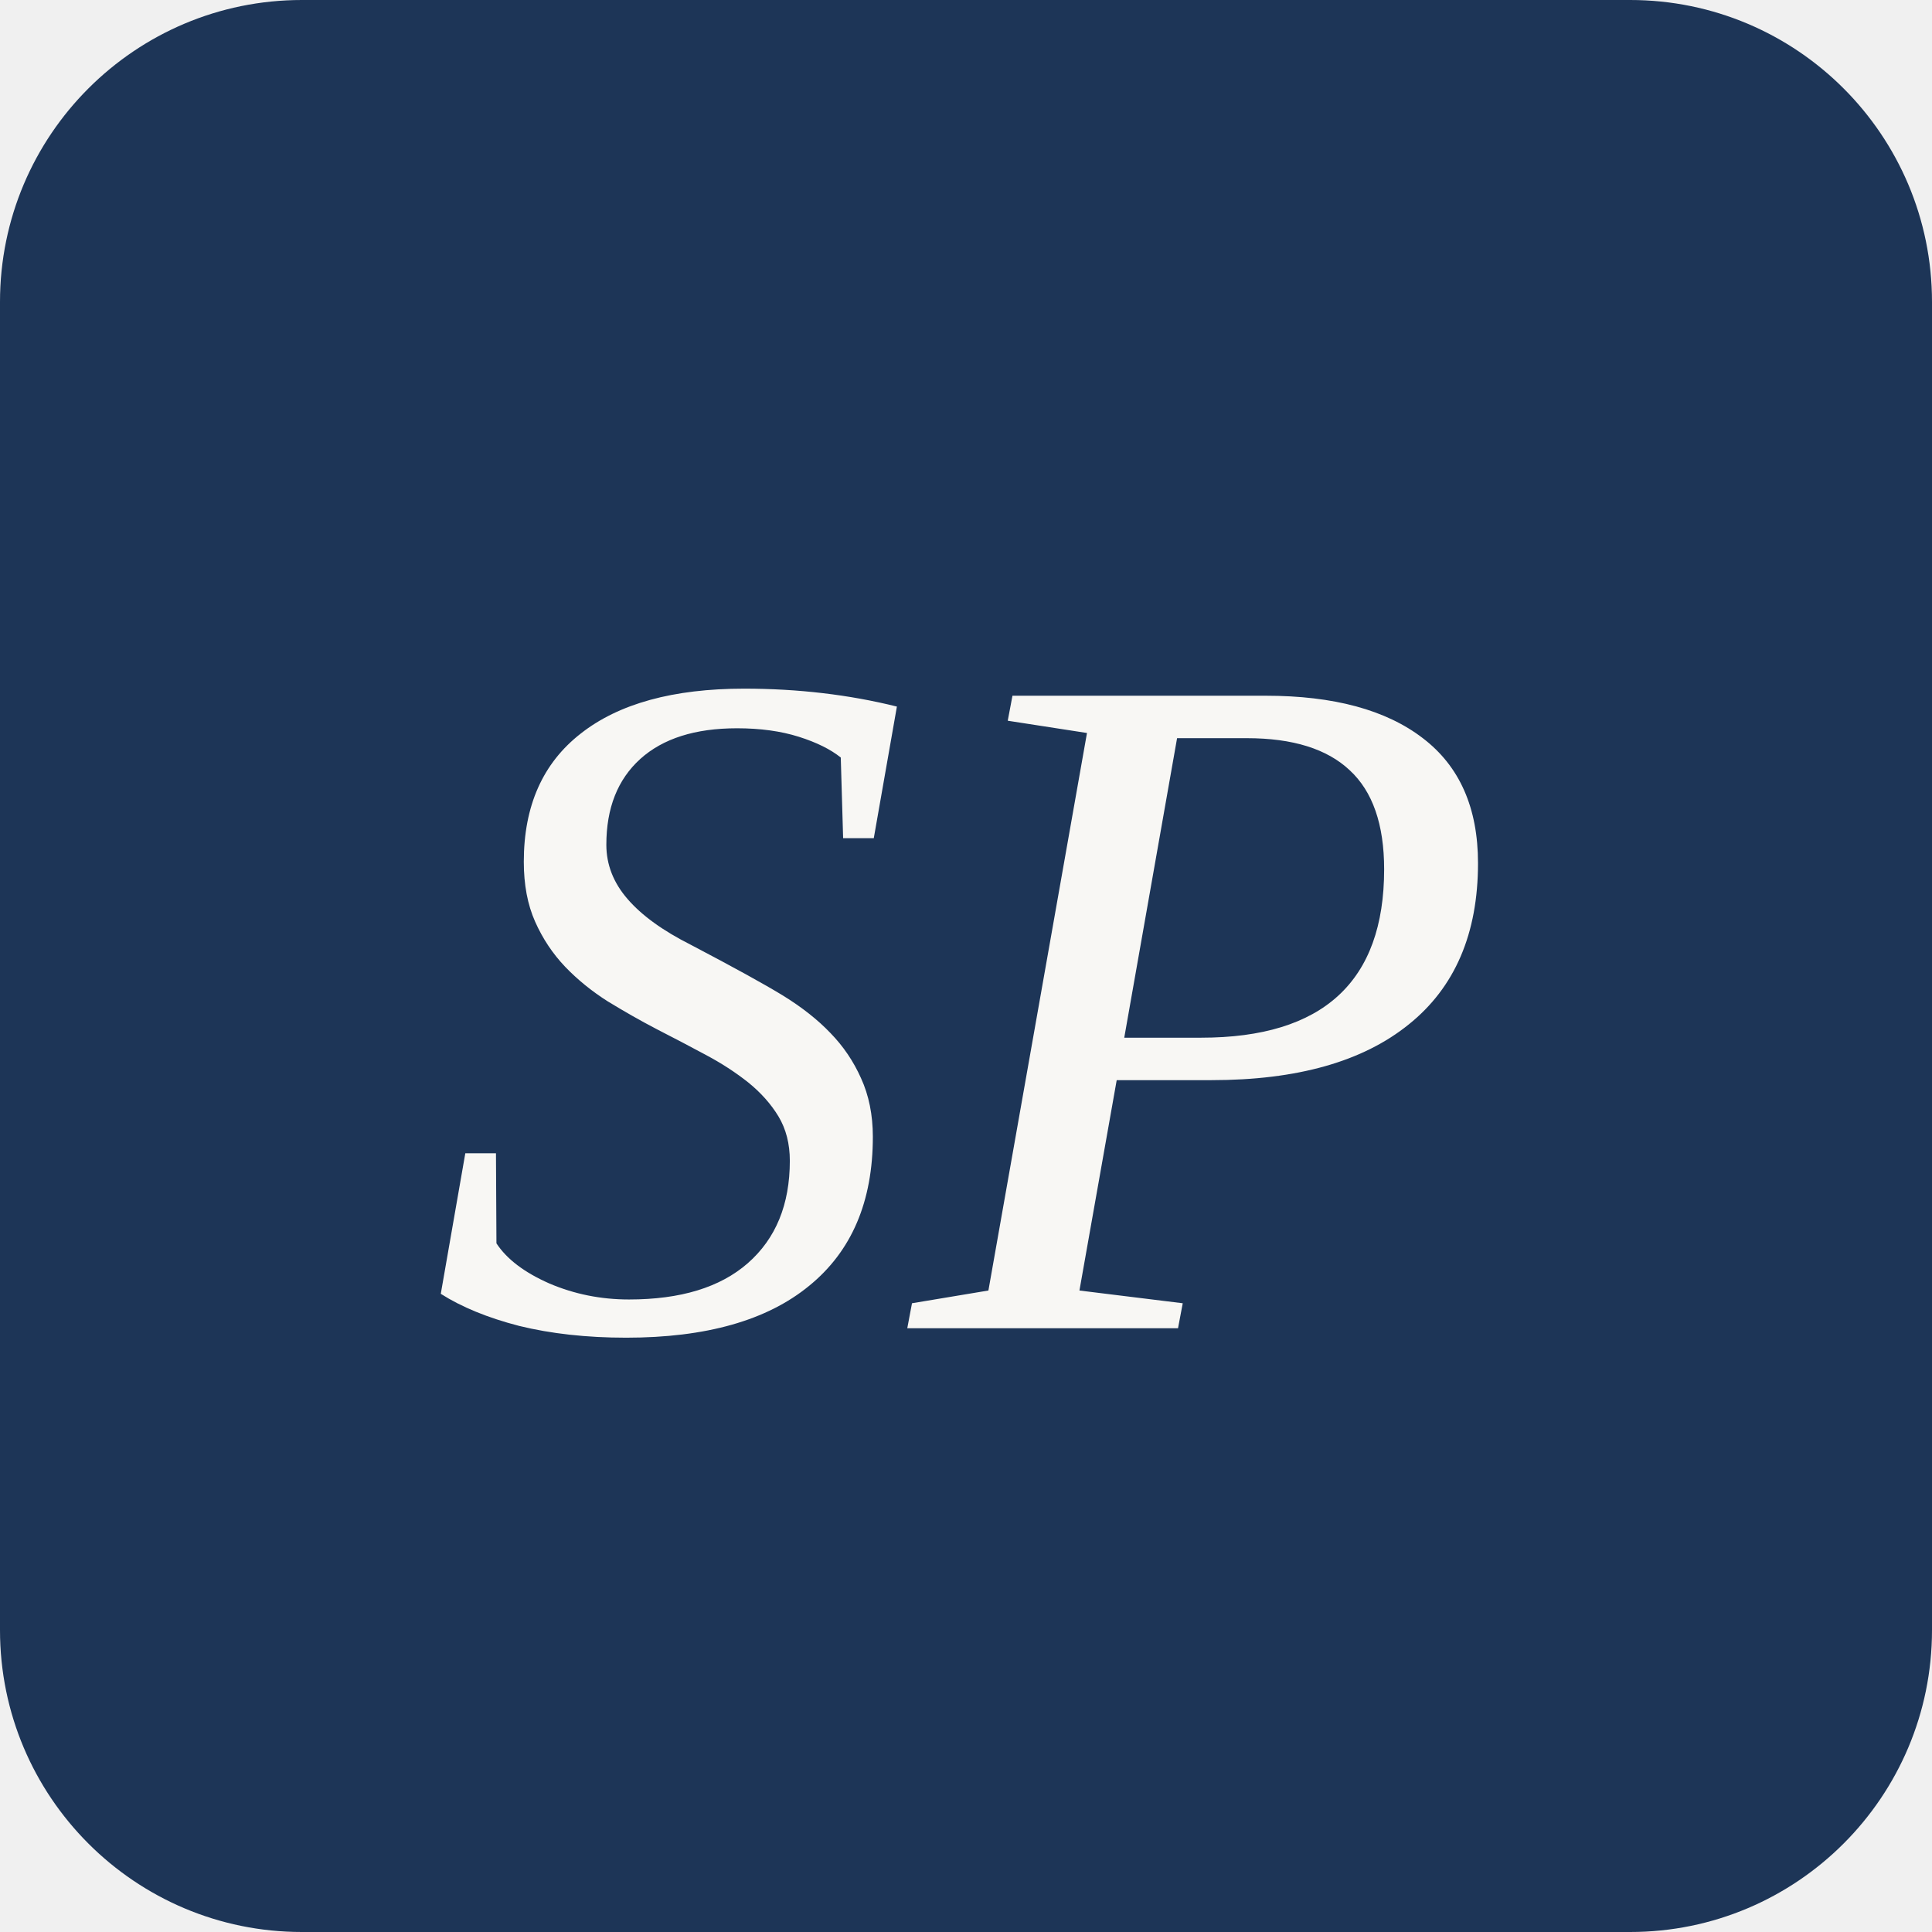
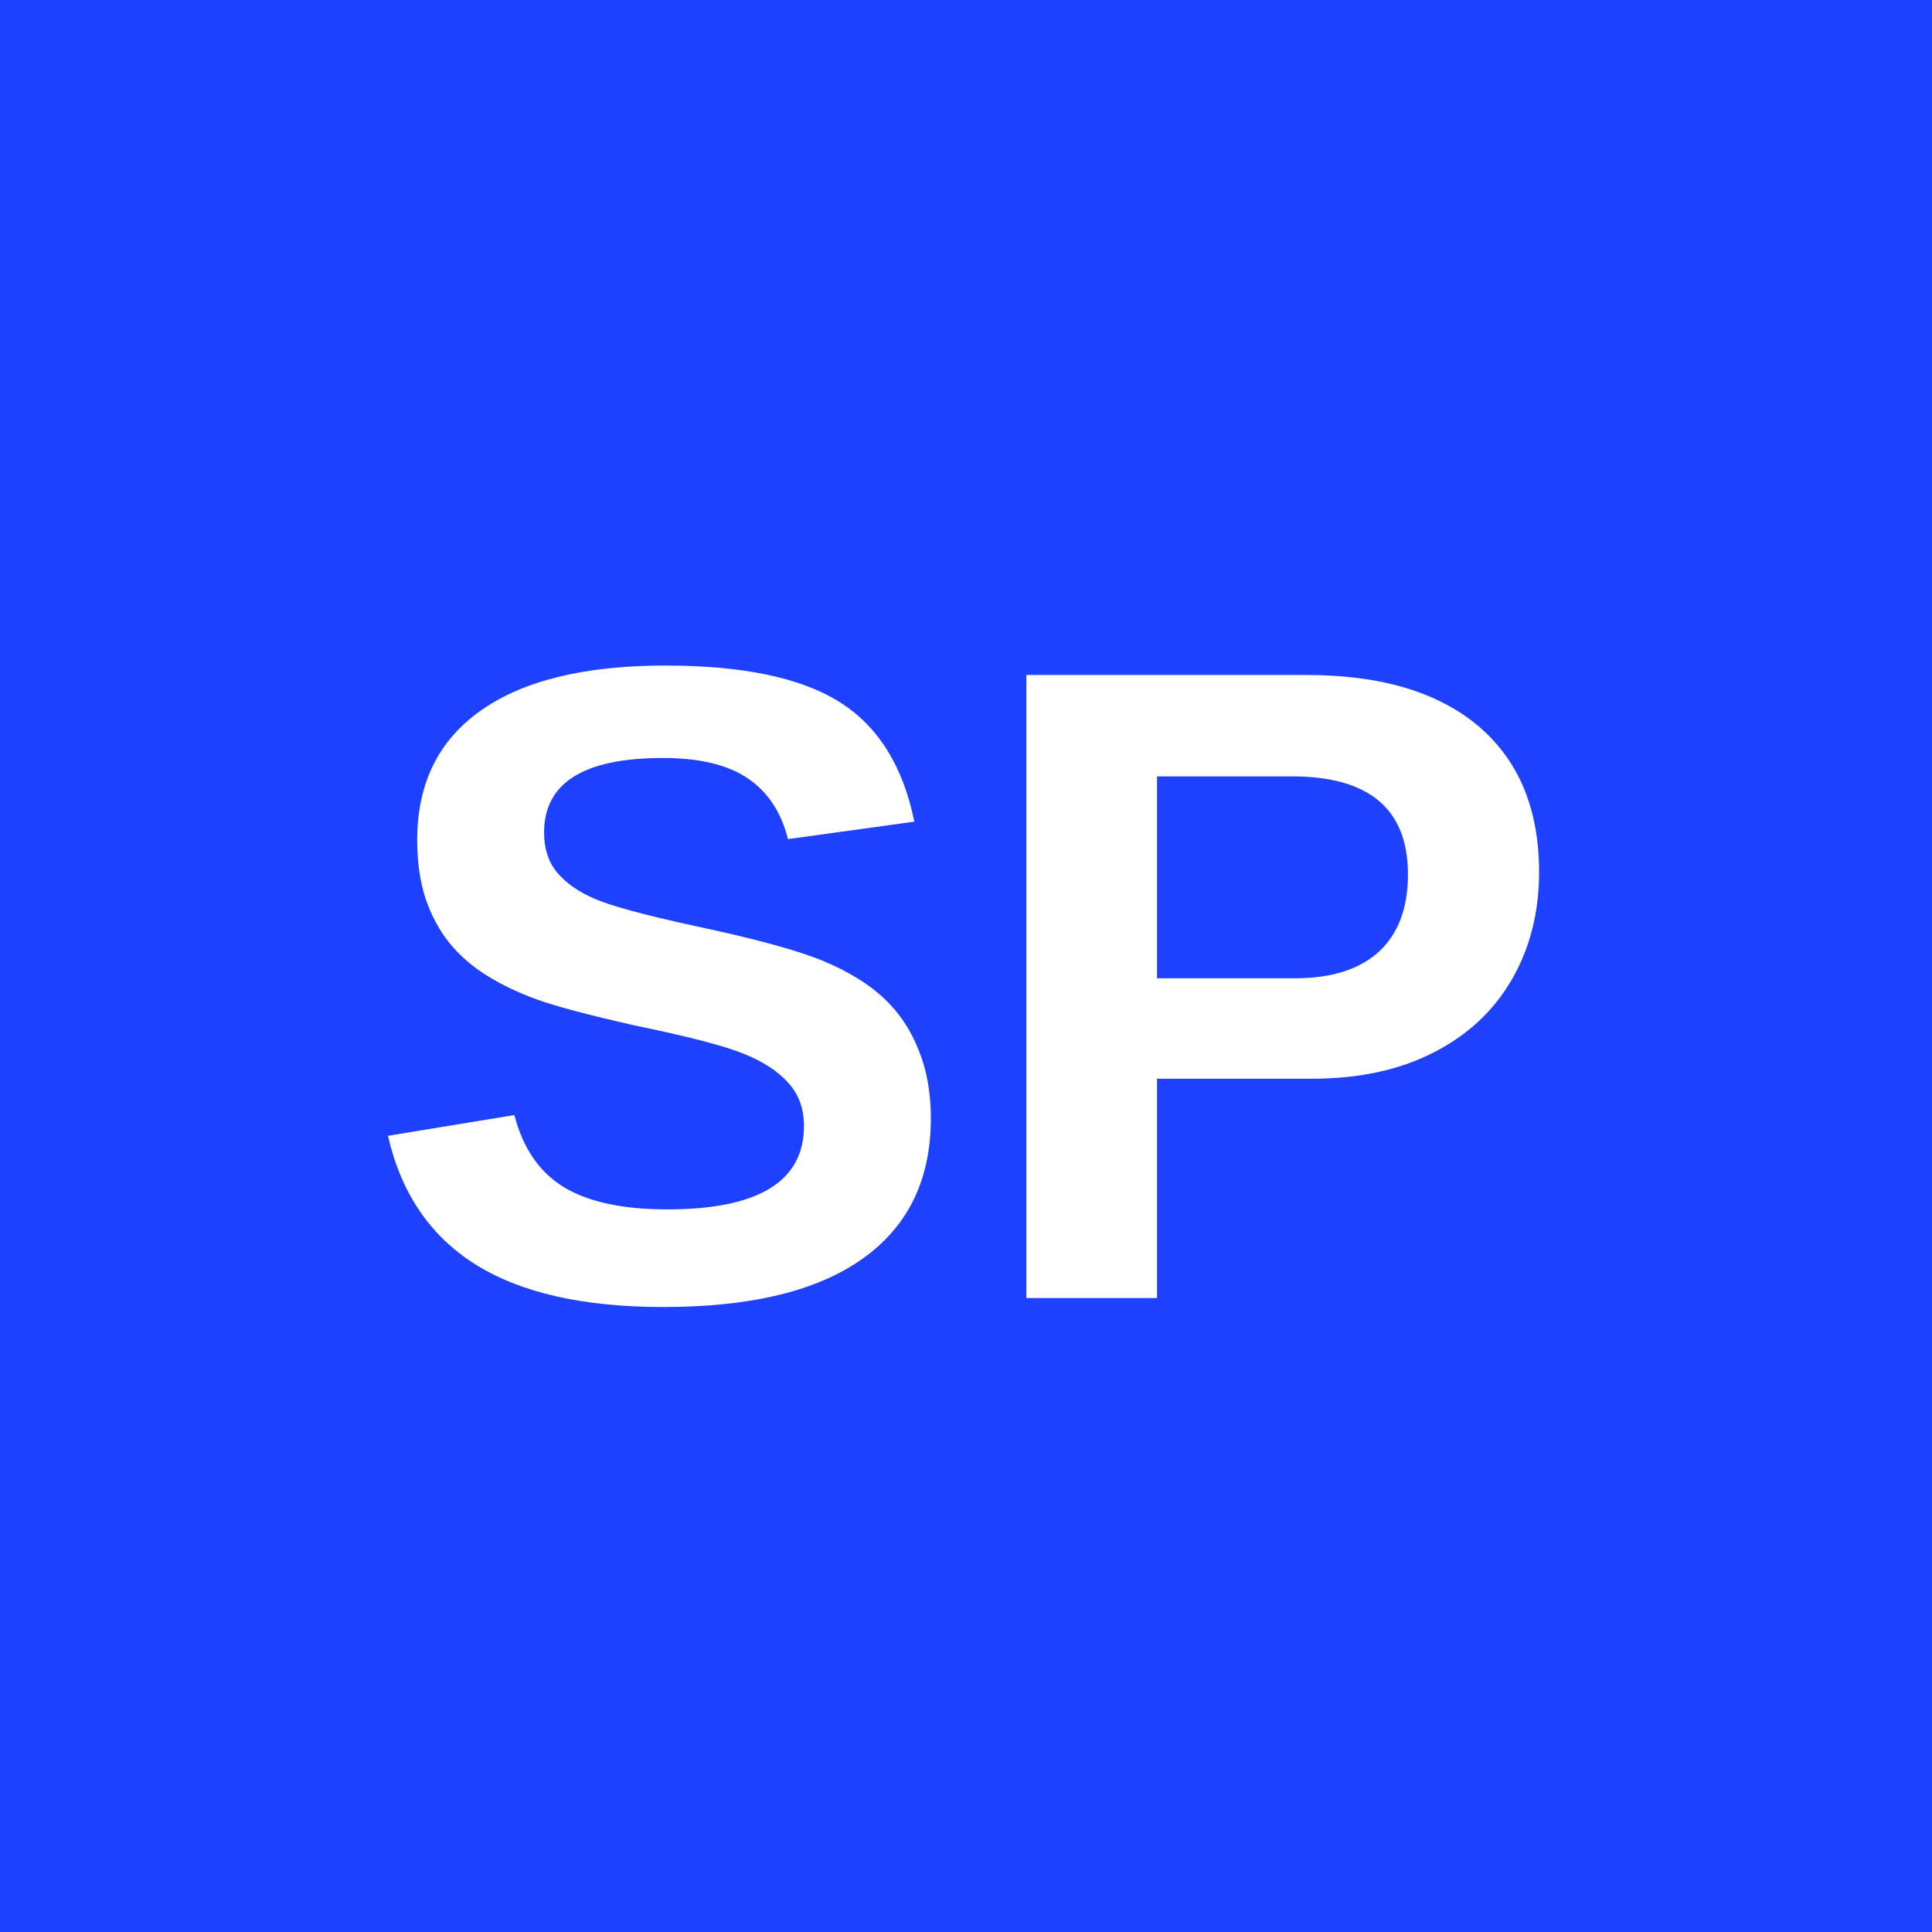
<svg xmlns="http://www.w3.org/2000/svg" viewBox="0 0 64 64">
-   <rect width="64" height="64" rx="10" fill="#1D3557" />
-   <text x="32" y="44" text-anchor="middle" font-family="Georgia, 'Times New Roman', serif" font-size="32" font-style="italic" fill="#F8F7F4">SP</text>
+   <rect width="64" height="64" fill="#1E40FF" />
+   <text x="32" y="43" text-anchor="middle" font-family="Helvetica Neue, Arial, sans-serif" font-size="30" font-weight="700" fill="#FFFFFF">SP</text>
</svg>
